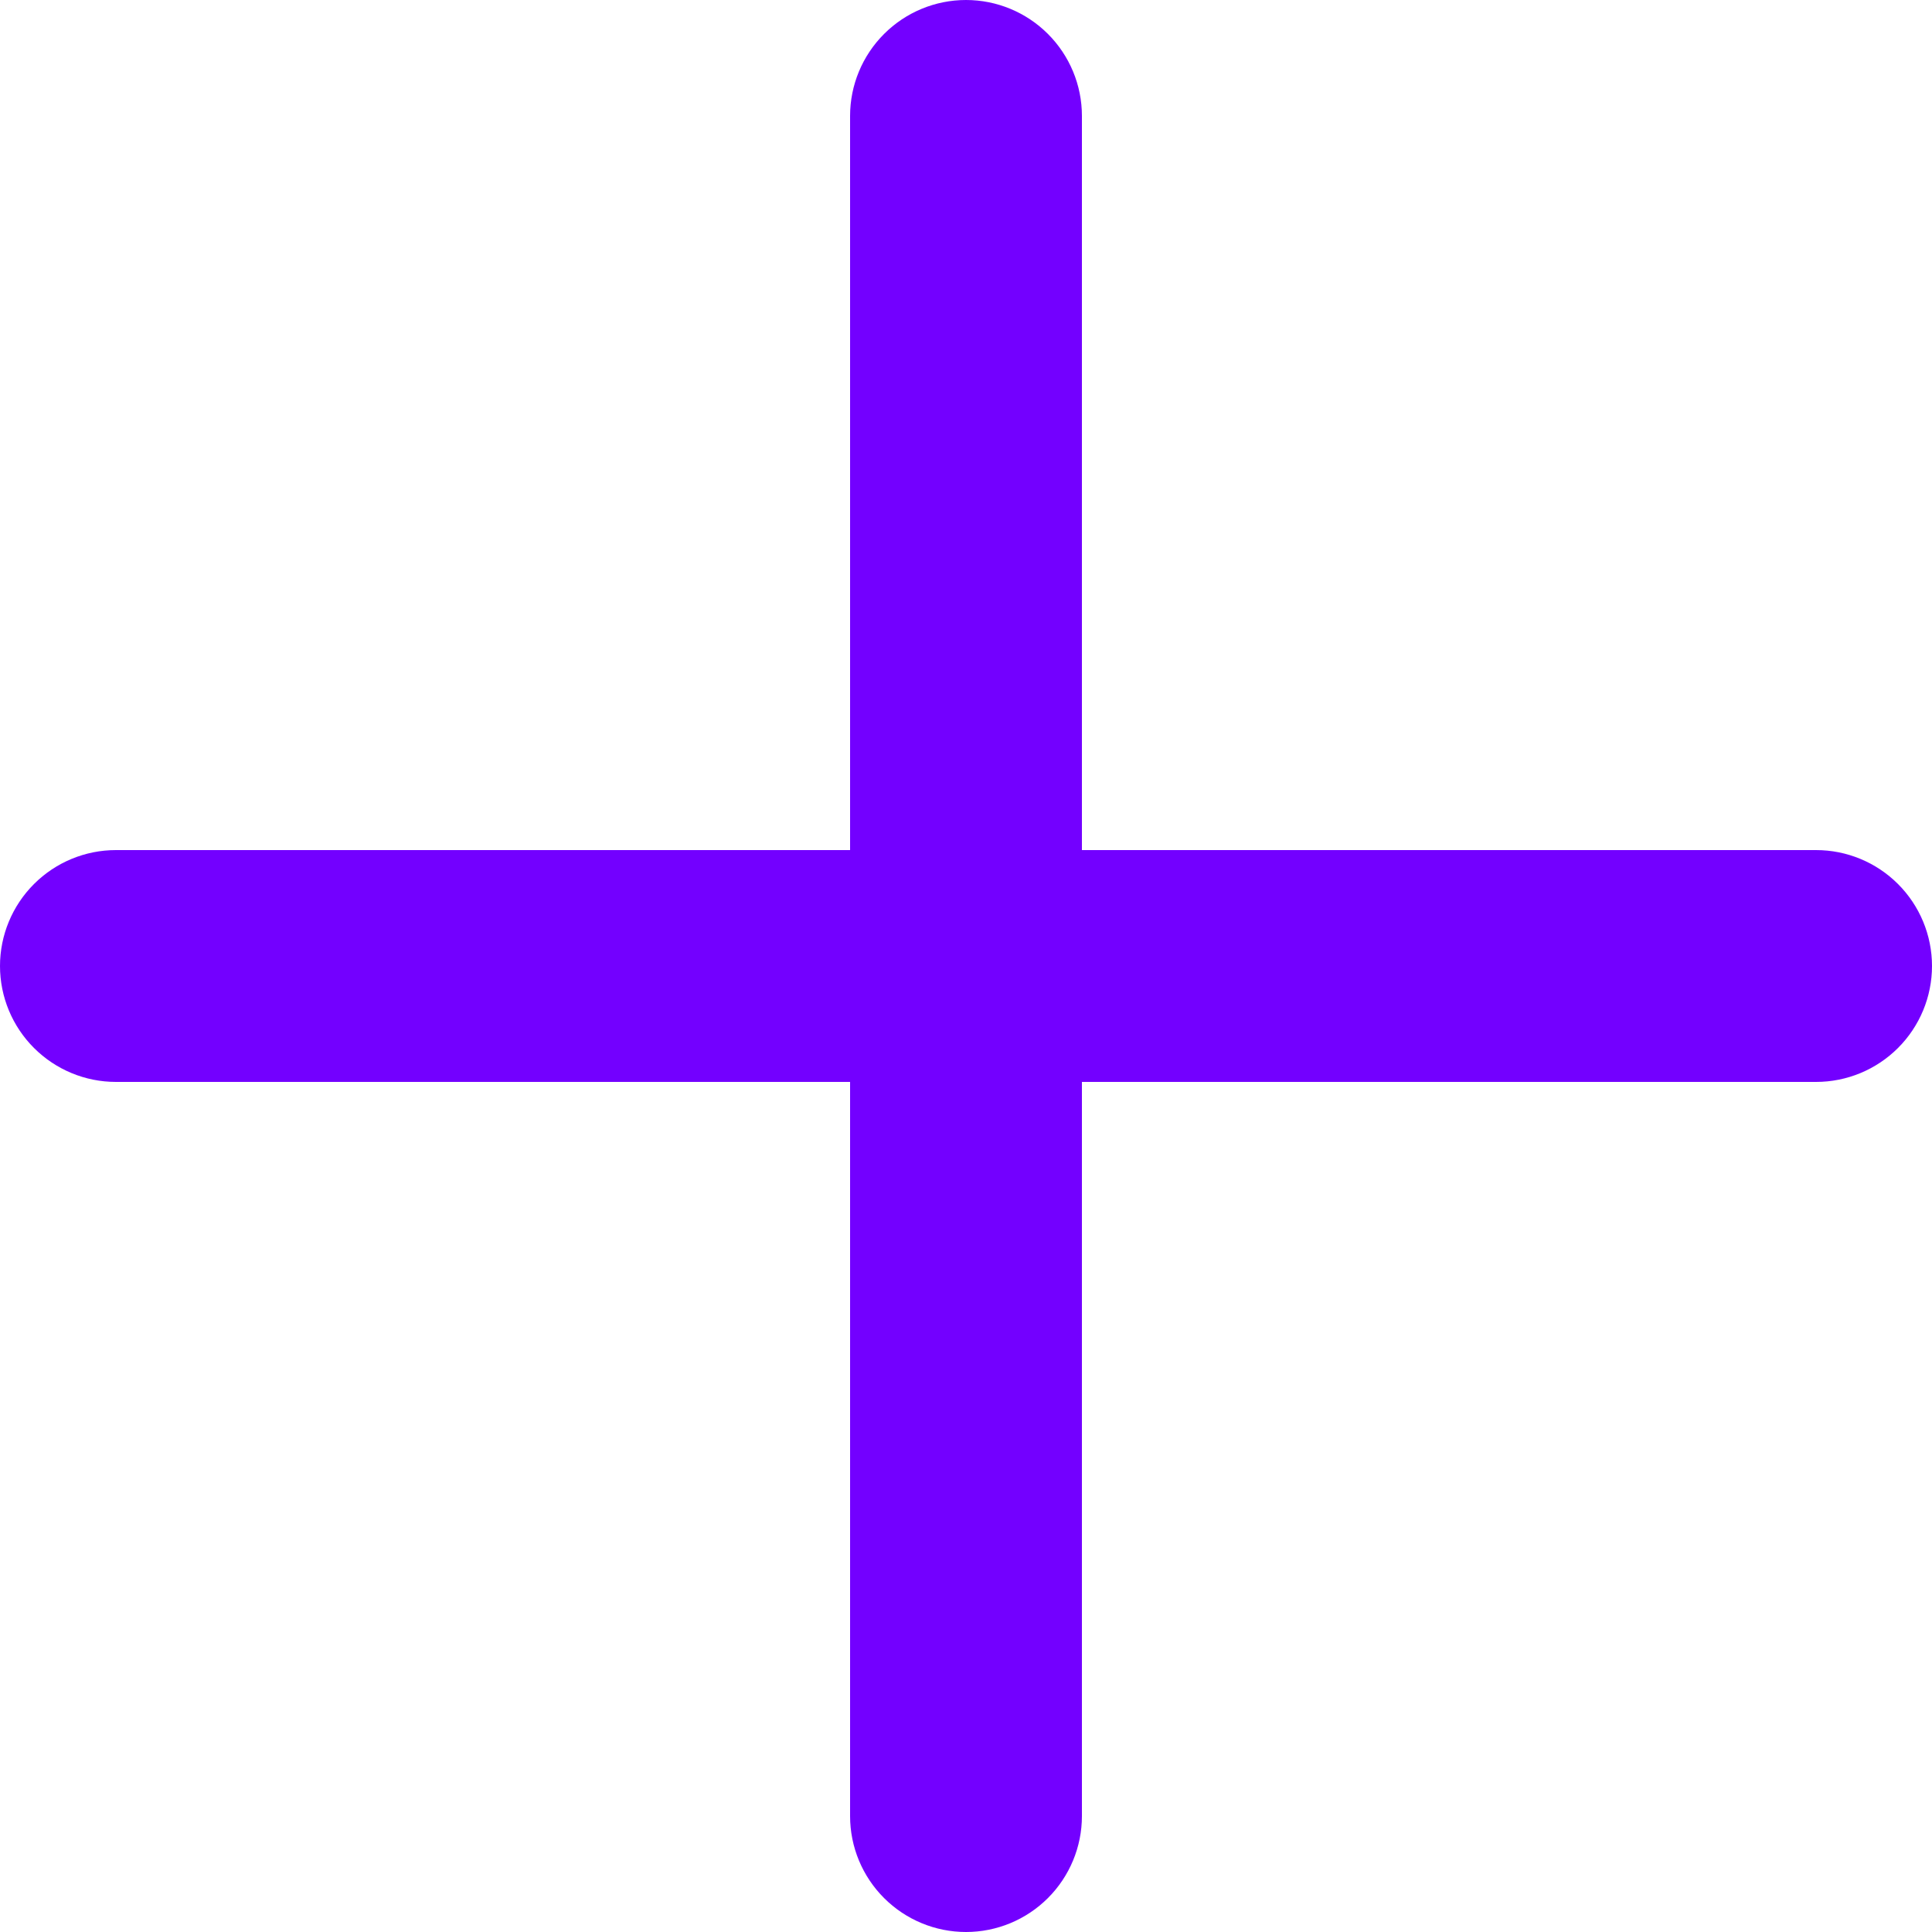
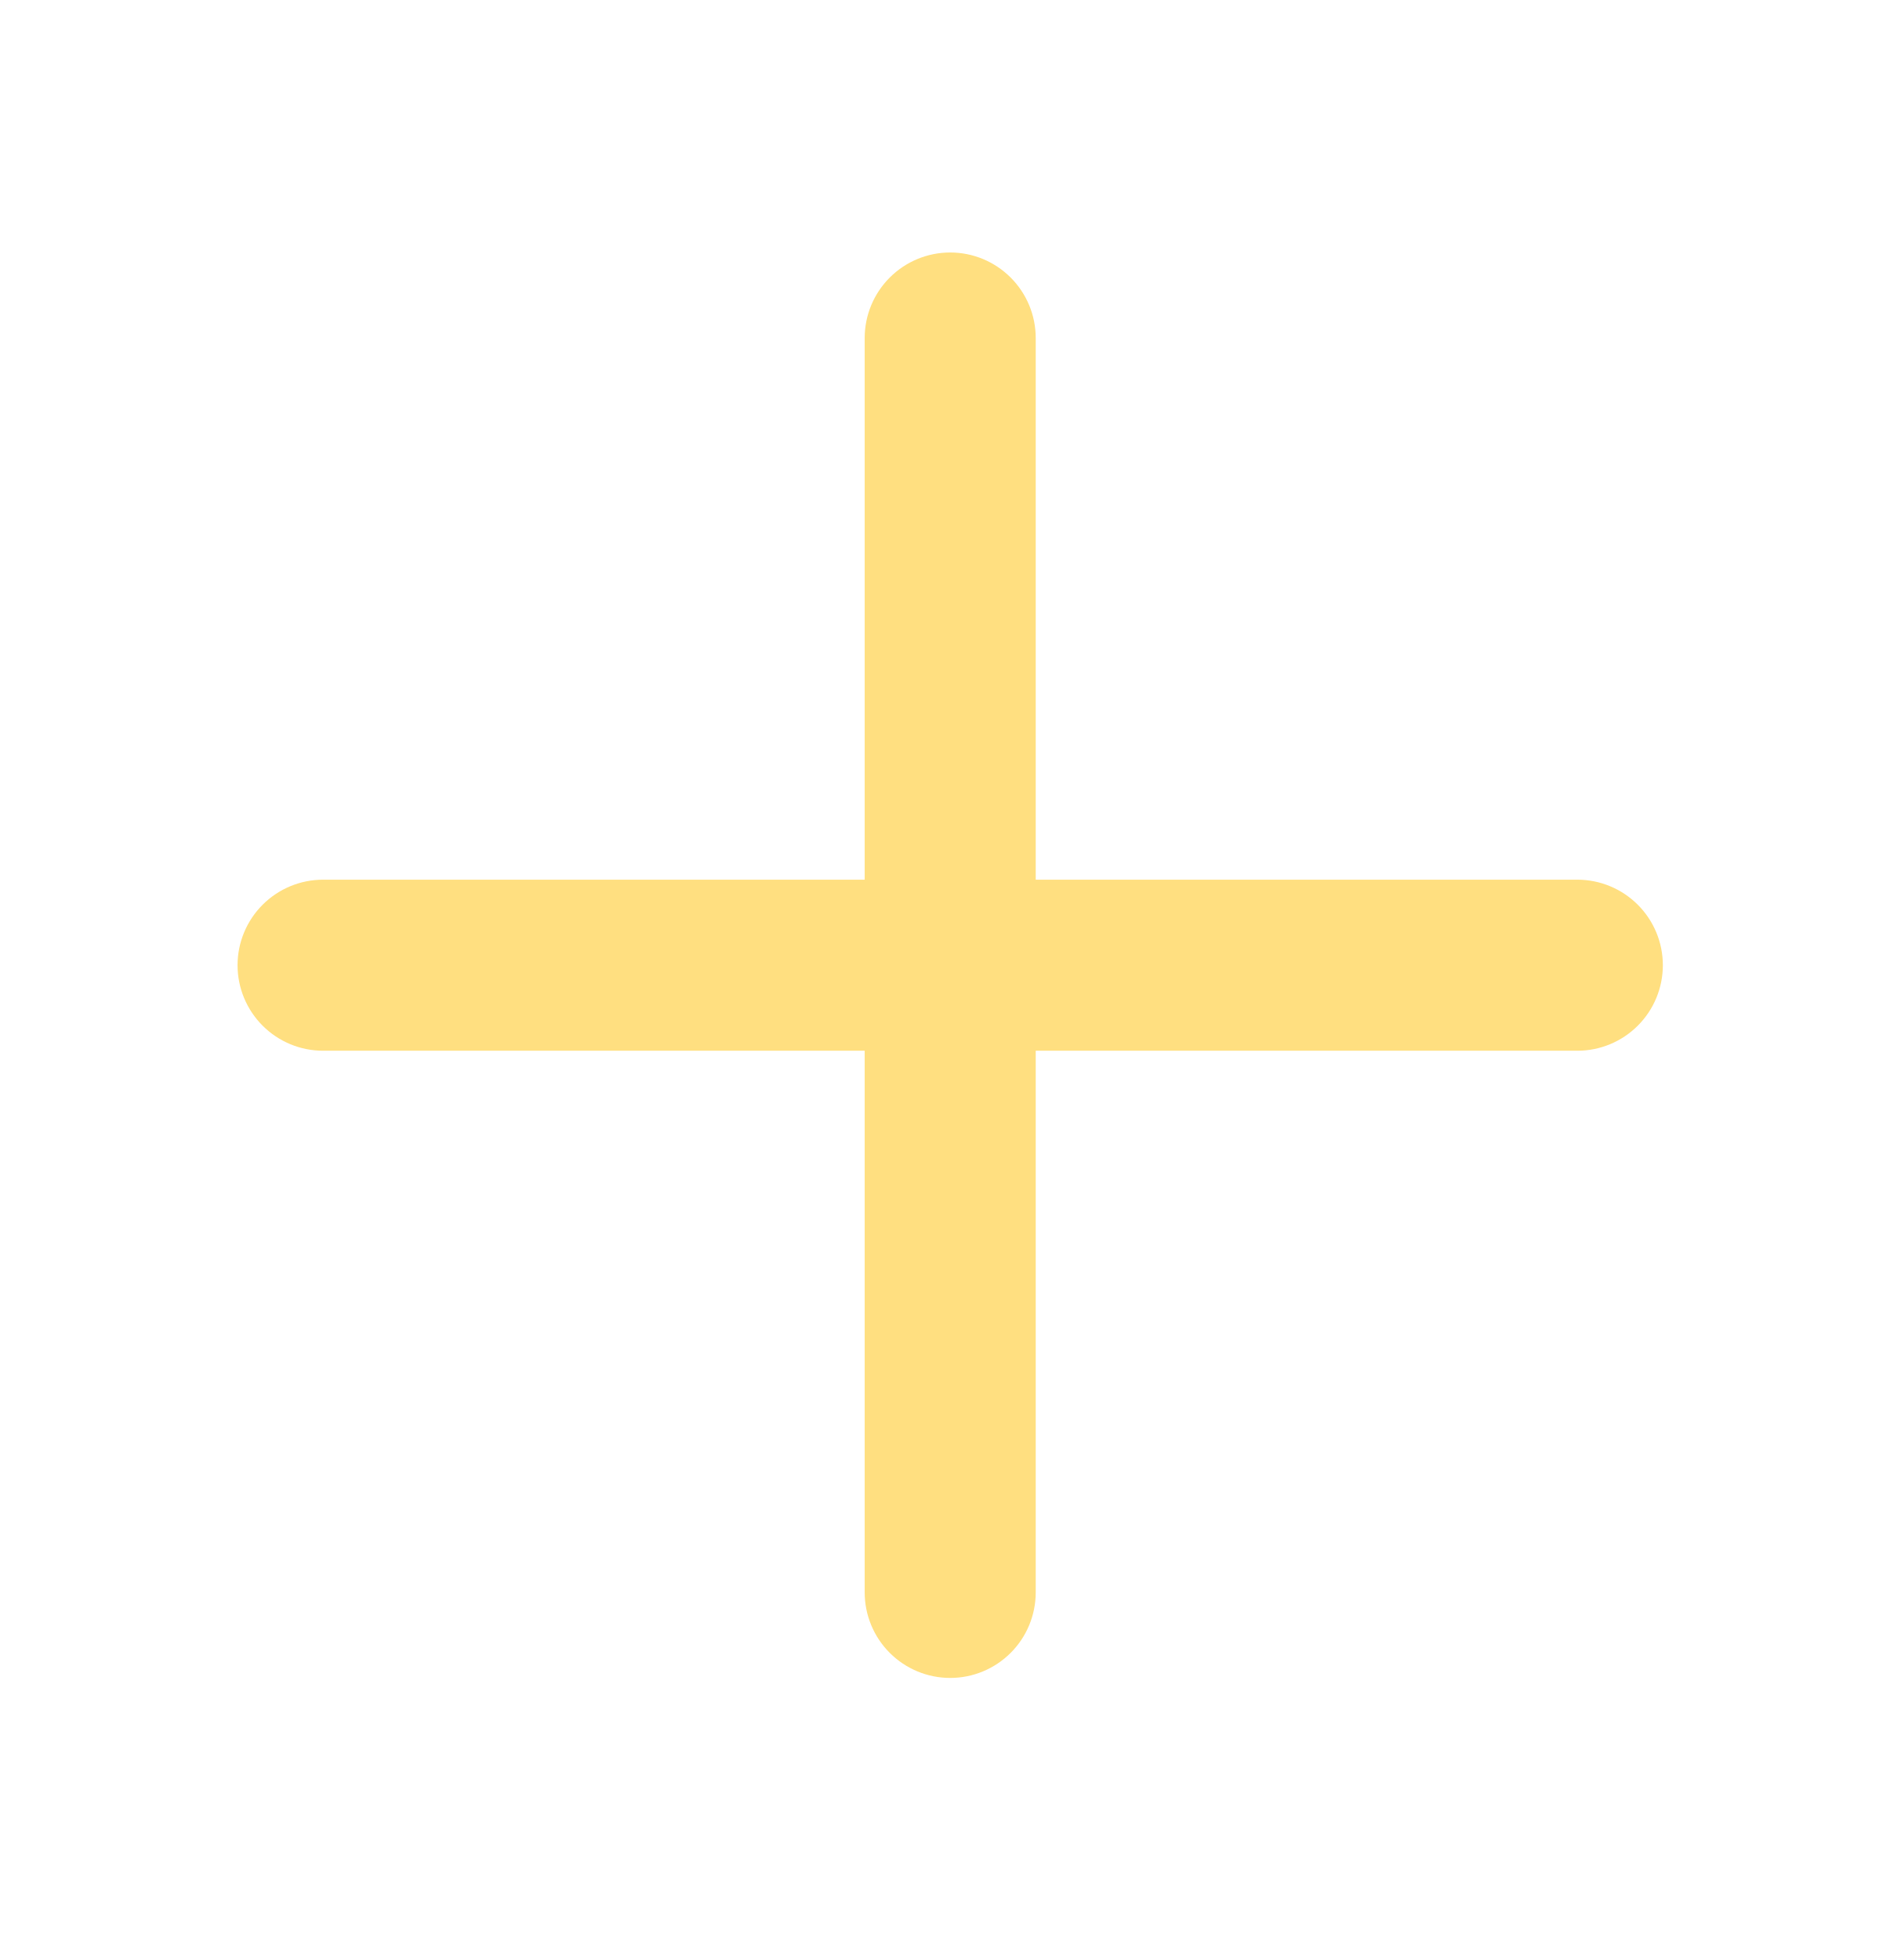
- <svg xmlns="http://www.w3.org/2000/svg" width="24" height="24" viewBox="0 0 24 24" fill="none">
-   <path d="M24 12C24 12.382 23.848 12.748 23.578 13.018C23.308 13.288 22.942 13.44 22.56 13.44H13.44V22.56C13.44 22.942 13.288 23.308 13.018 23.578C12.748 23.848 12.382 24 12 24C11.618 24 11.252 23.848 10.982 23.578C10.712 23.308 10.56 22.942 10.56 22.56V13.44H1.44C1.058 13.44 0.692 13.288 0.422 13.018C0.152 12.748 0 12.382 0 12C0 11.618 0.152 11.252 0.422 10.982C0.692 10.712 1.058 10.56 1.44 10.56H10.56V1.44C10.56 1.058 10.712 0.692 10.982 0.422C11.252 0.152 11.618 0 12 0C12.382 0 12.748 0.152 13.018 0.422C13.288 0.692 13.44 1.058 13.44 1.44V10.56H22.56C22.942 10.56 23.308 10.712 23.578 10.982C23.848 11.252 24 11.618 24 12Z" fill="#7300FF" />
+ <svg xmlns="http://www.w3.org/2000/svg" width="32" height="33" viewBox="0 0 32 33" fill="none">
+   <g id="Icons Huge">
+     <path id="Vector" d="M28 16.251C28 16.633 27.848 16.999 27.578 17.269C27.308 17.539 26.942 17.691 26.56 17.691H17.44V26.811C17.44 27.193 17.288 27.559 17.018 27.829C16.748 28.099 16.382 28.251 16 28.251C15.618 28.251 15.252 28.099 14.982 27.829C14.712 27.559 14.56 27.193 14.56 26.811V17.691H5.44C5.058 17.691 4.692 17.539 4.422 17.269C4.152 16.999 4 16.633 4 16.251C4 15.869 4.152 15.503 4.422 15.233C4.692 14.963 5.058 14.811 5.44 14.811H14.56V5.691C14.56 5.309 14.712 4.943 14.982 4.673C15.252 4.403 15.618 4.251 16 4.251C16.382 4.251 16.748 4.403 17.018 4.673C17.288 4.943 17.44 5.309 17.44 5.691V14.811H26.56C26.942 14.811 27.308 14.963 27.578 15.233C27.848 15.503 28 15.869 28 16.251Z" fill="#FFDF80" />
+   </g>
</svg>
